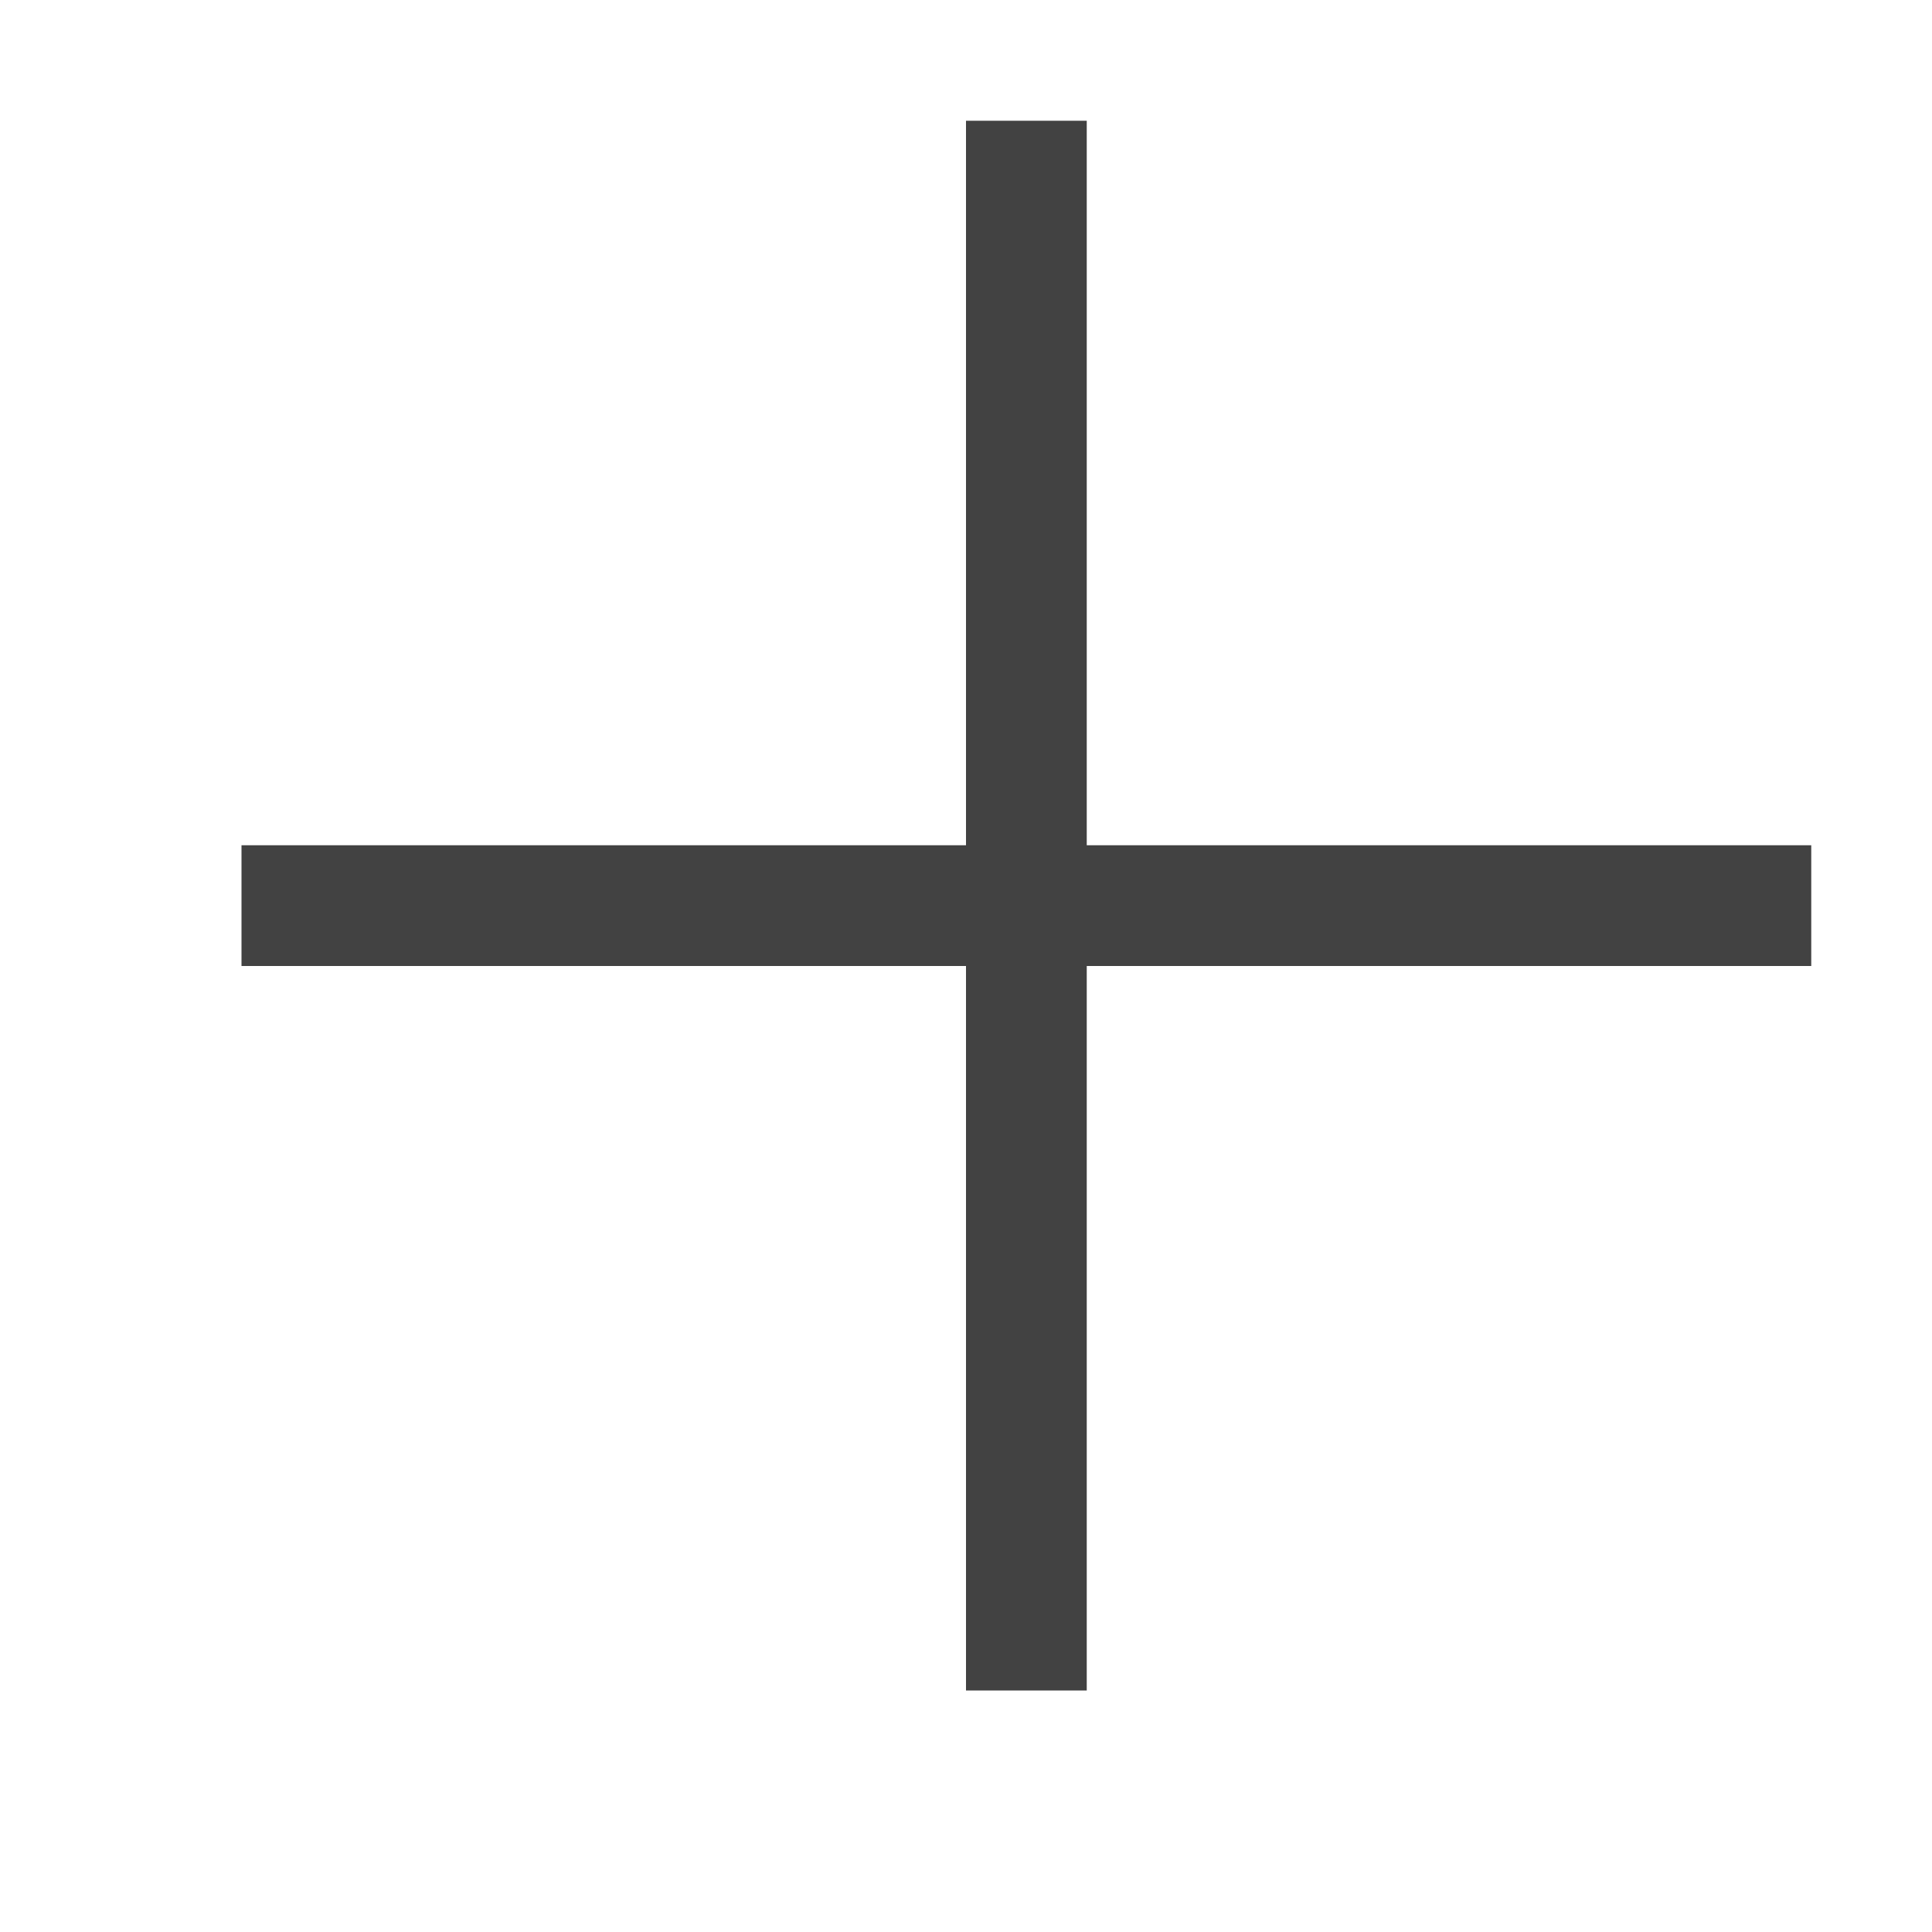
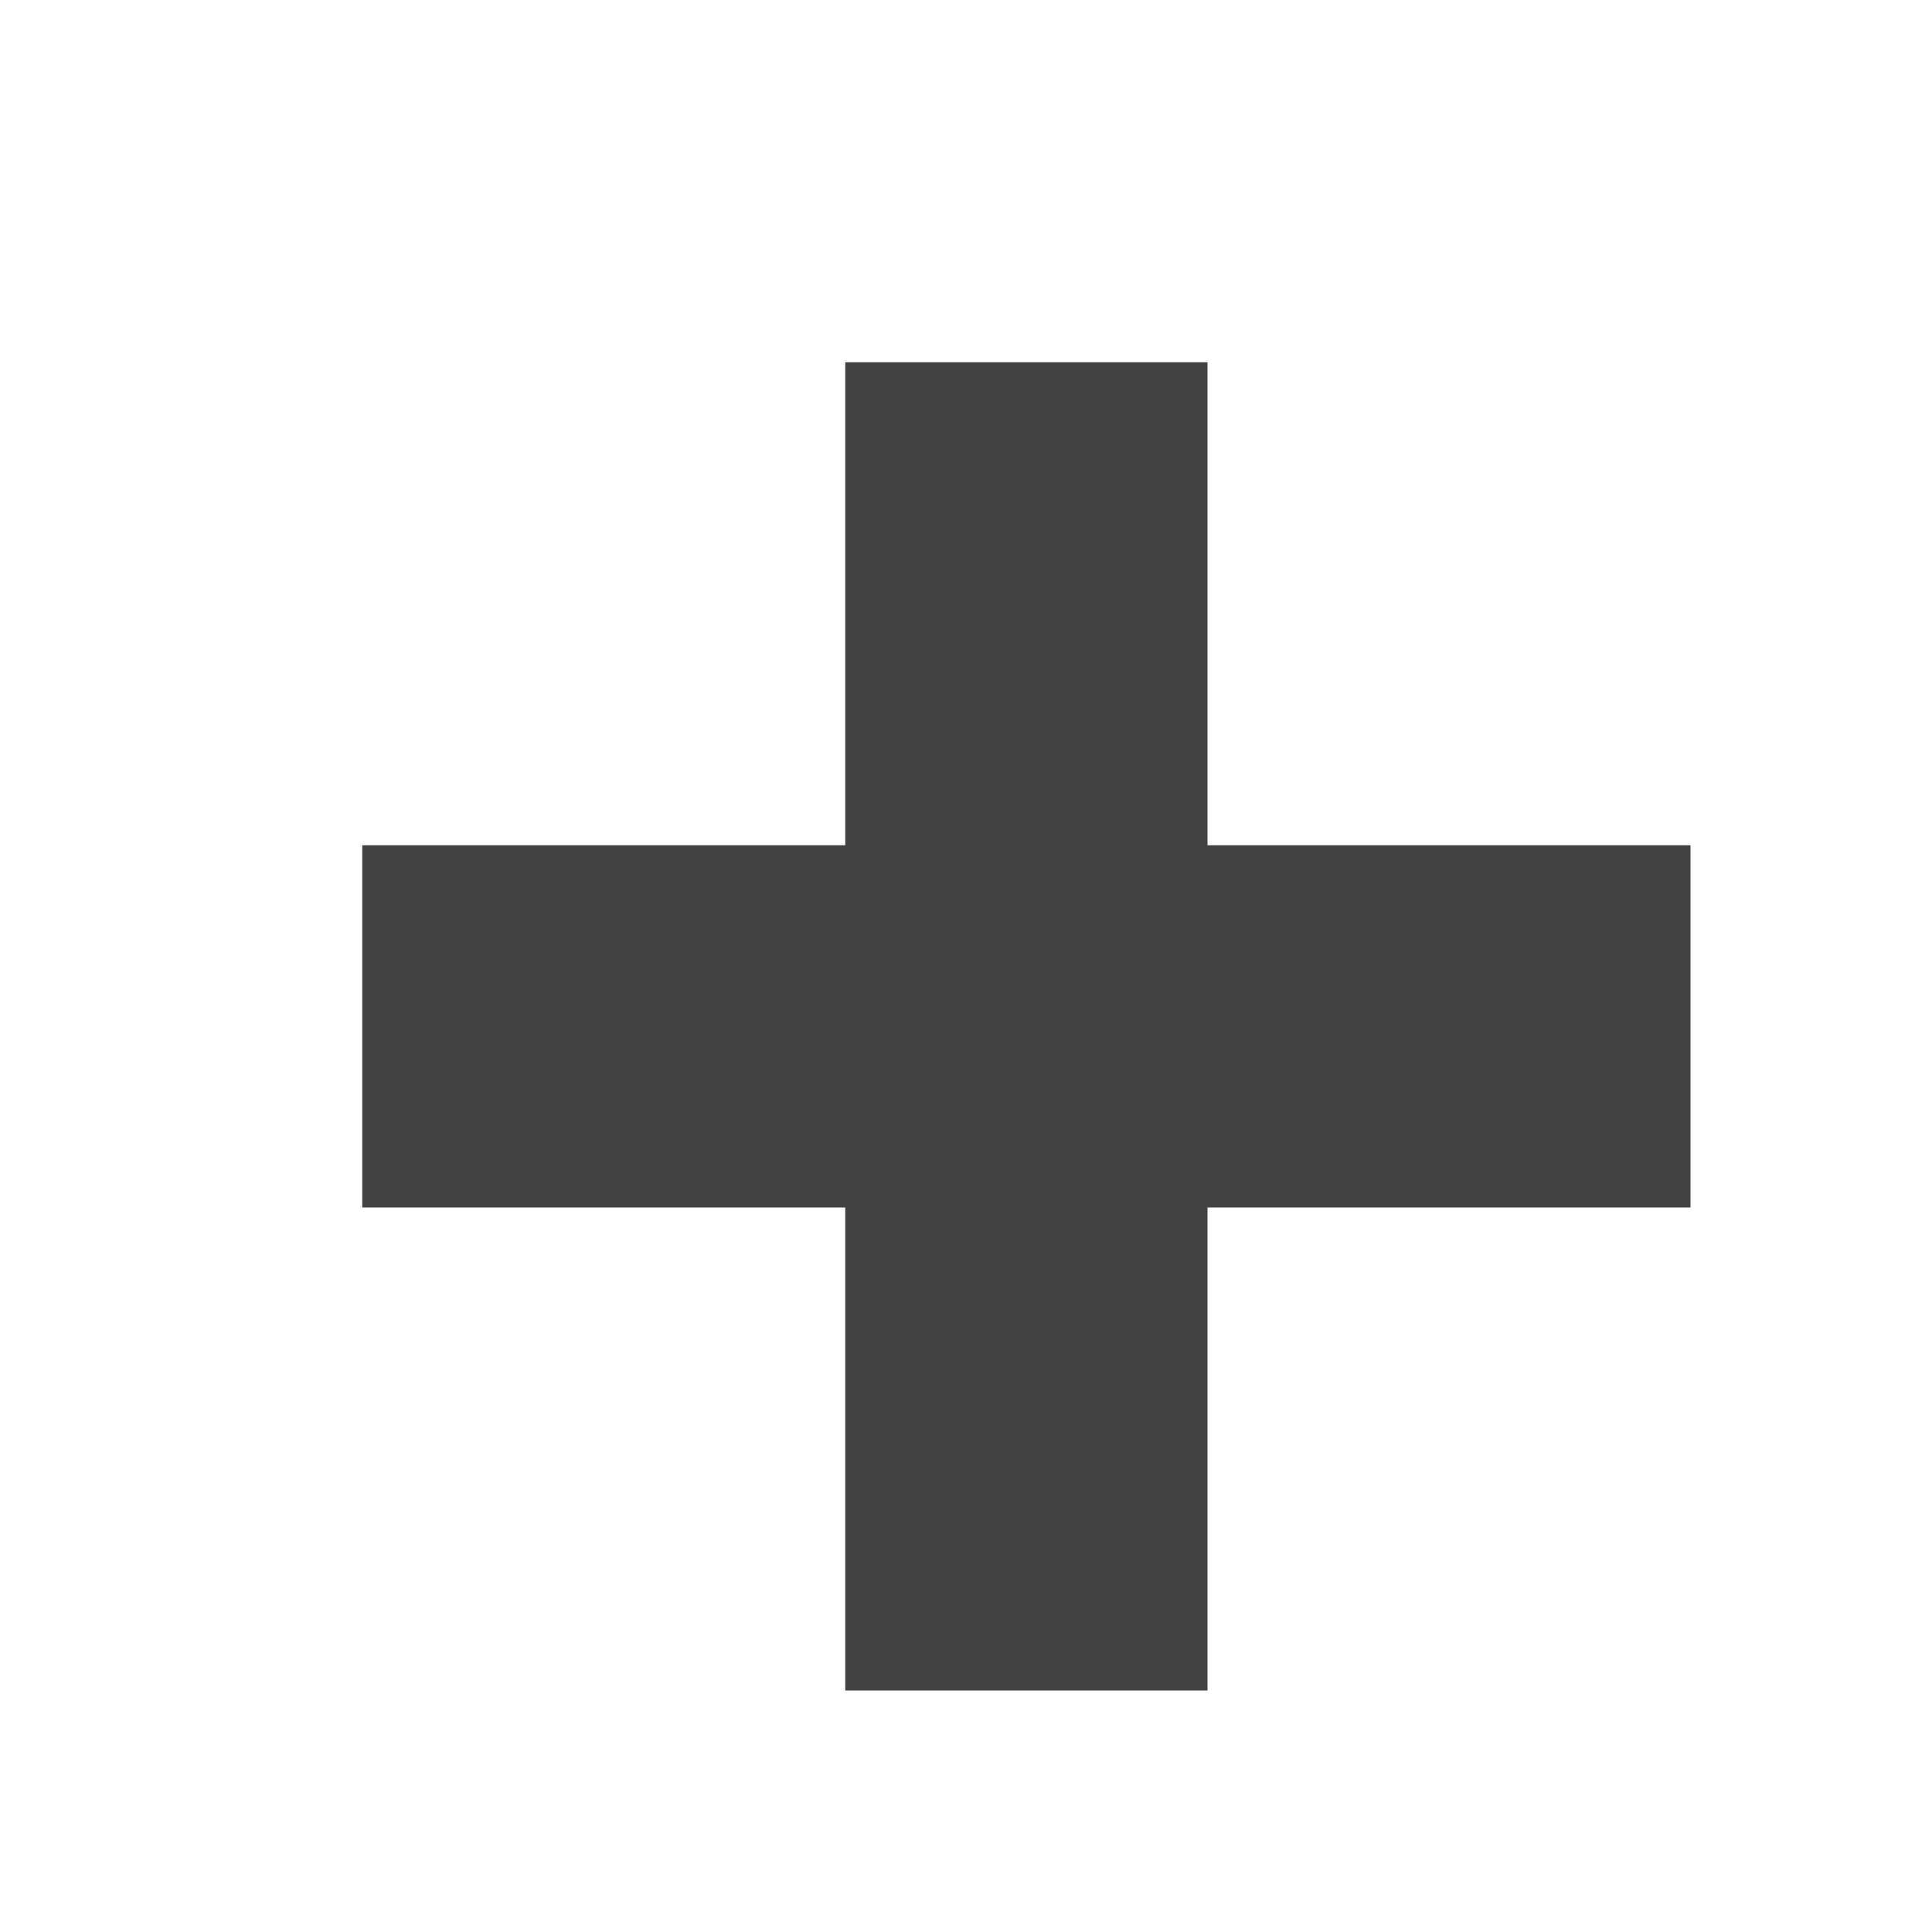
<svg xmlns="http://www.w3.org/2000/svg" version="1.1" id="Layer_1" x="0px" y="0px" viewBox="0 0 16 16" style="enable-background:new 0 0 16 16;" xml:space="preserve">
  <style type="text/css">
	.st0{fill:#424242;}
</style>
-   <path class="st0" d="M15,8H9v6H8V8H2V7h6V1h1v6h6V8z" />
+   <rect x="7" y="3" class="st0" width="3" height="11" />
+   <rect x="3" y="7" class="st0" width="11" height="3" />
</svg>
